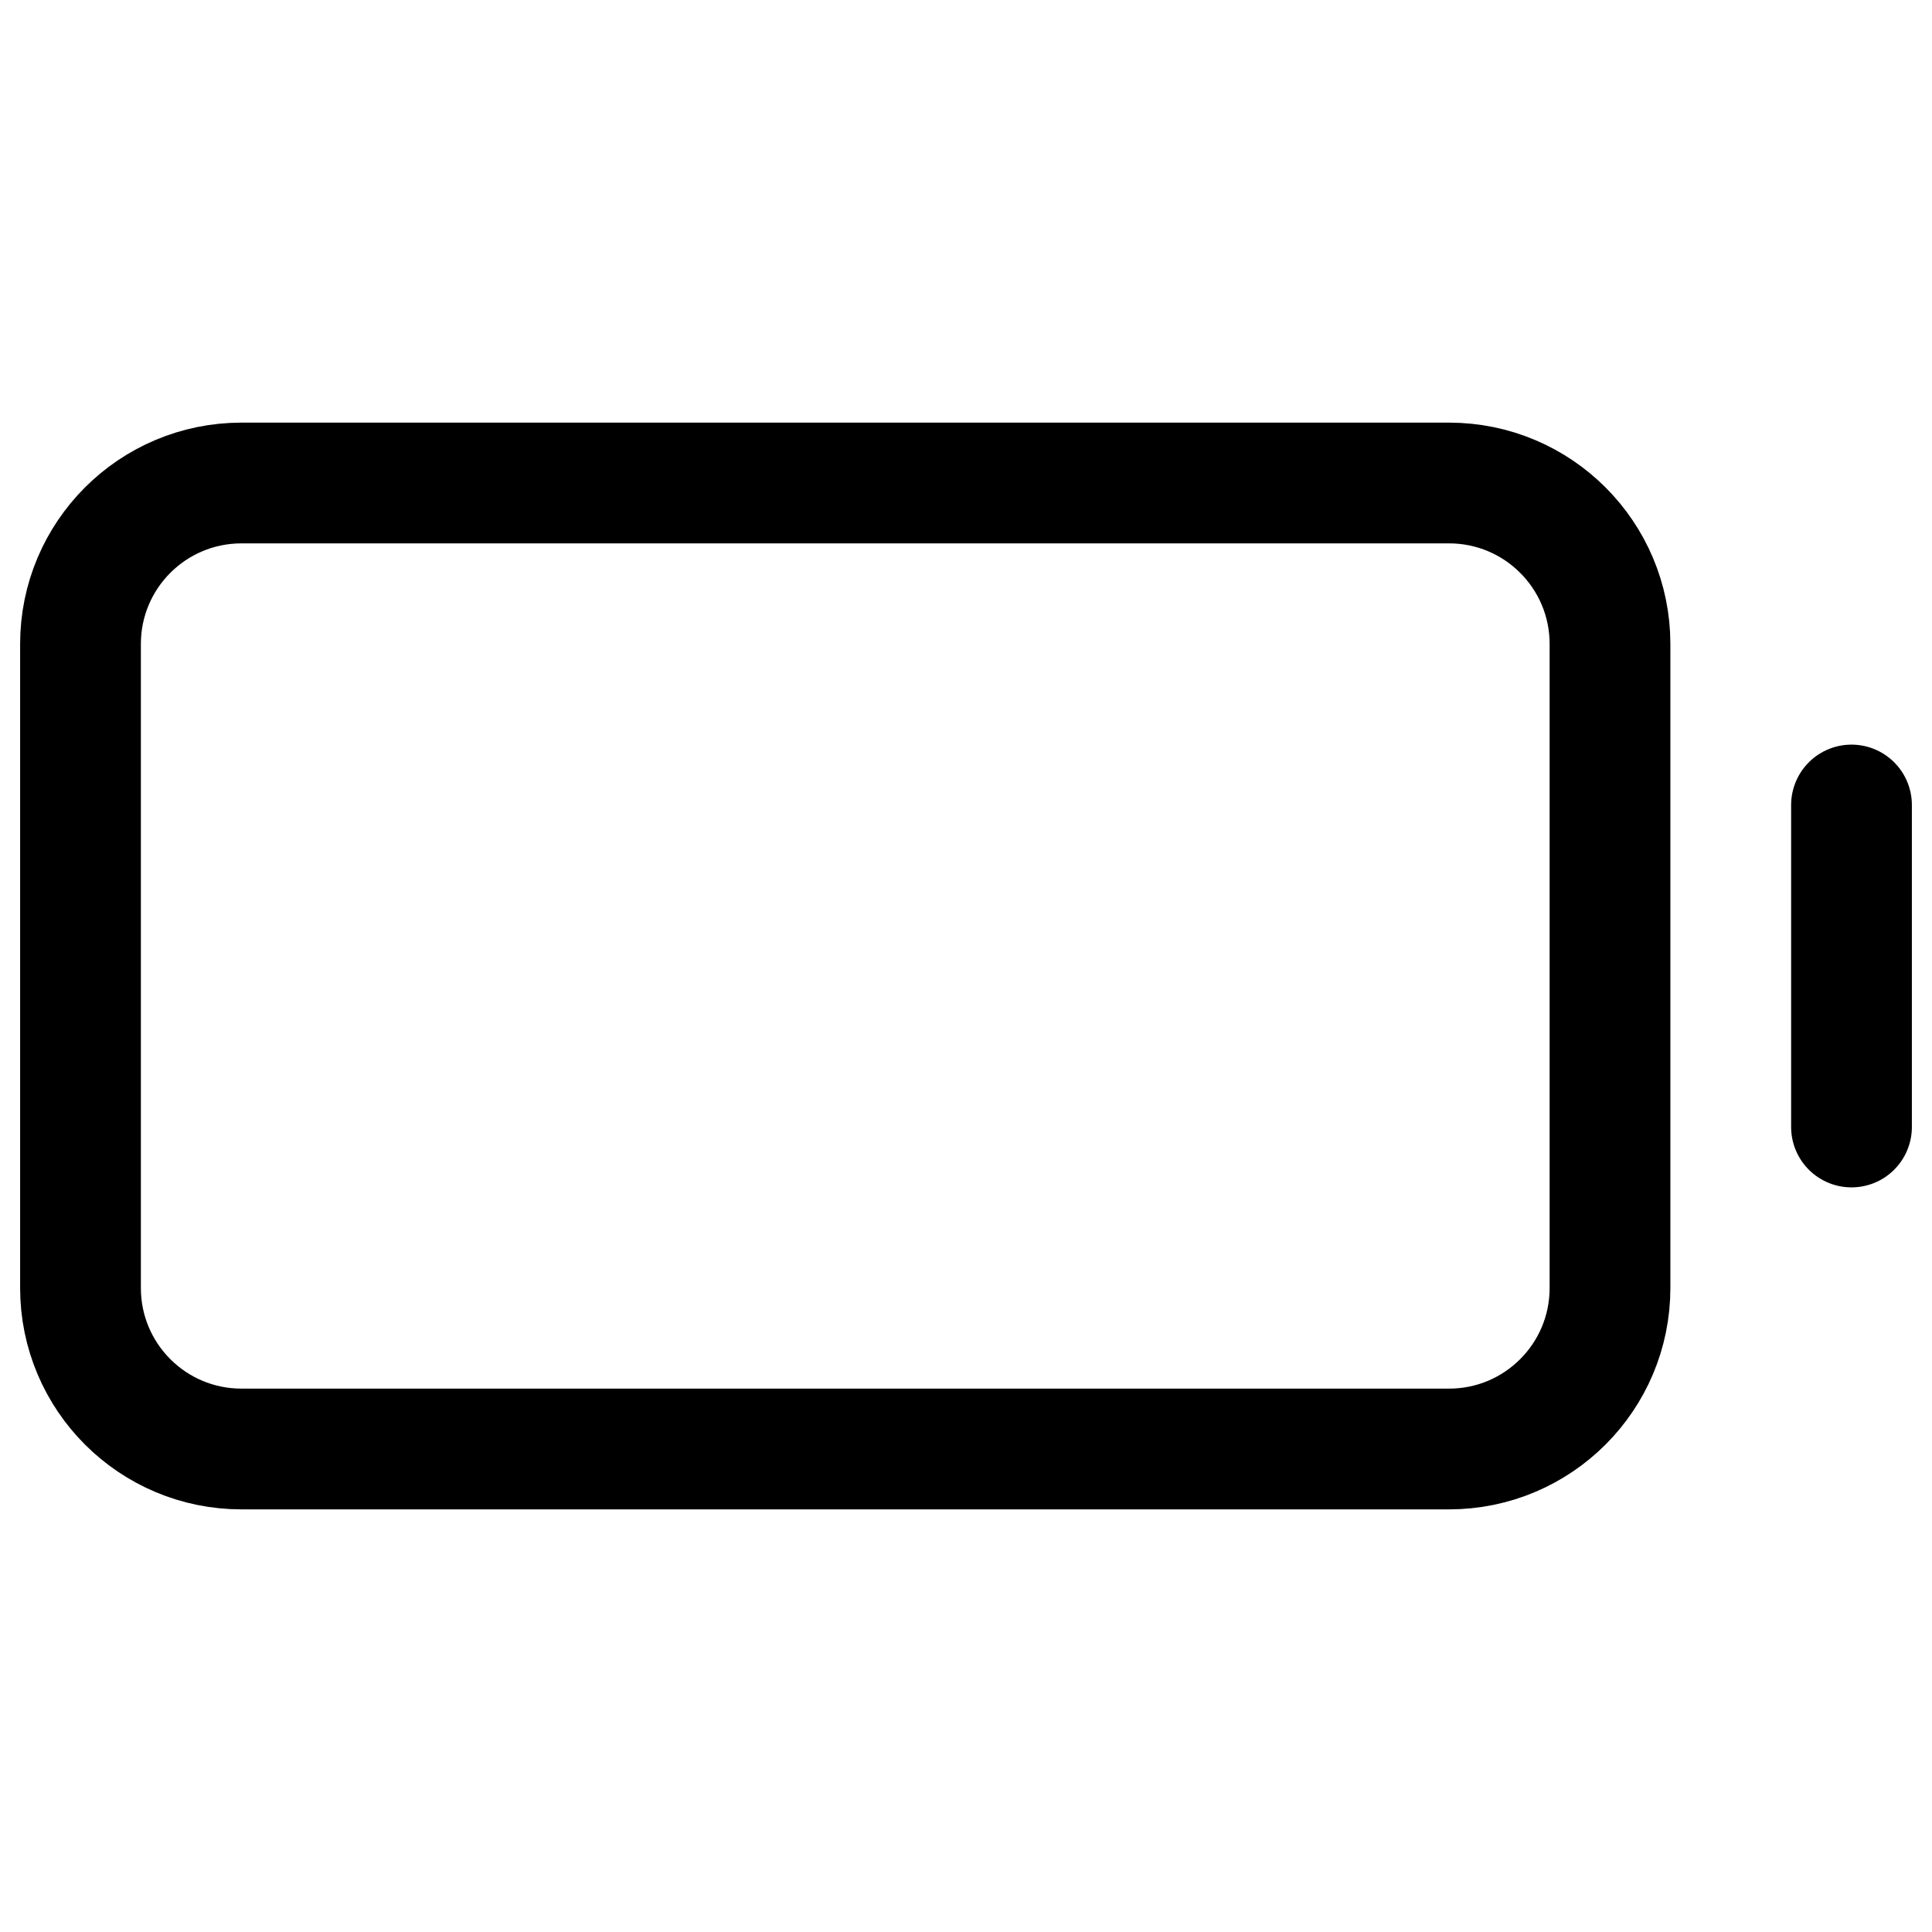
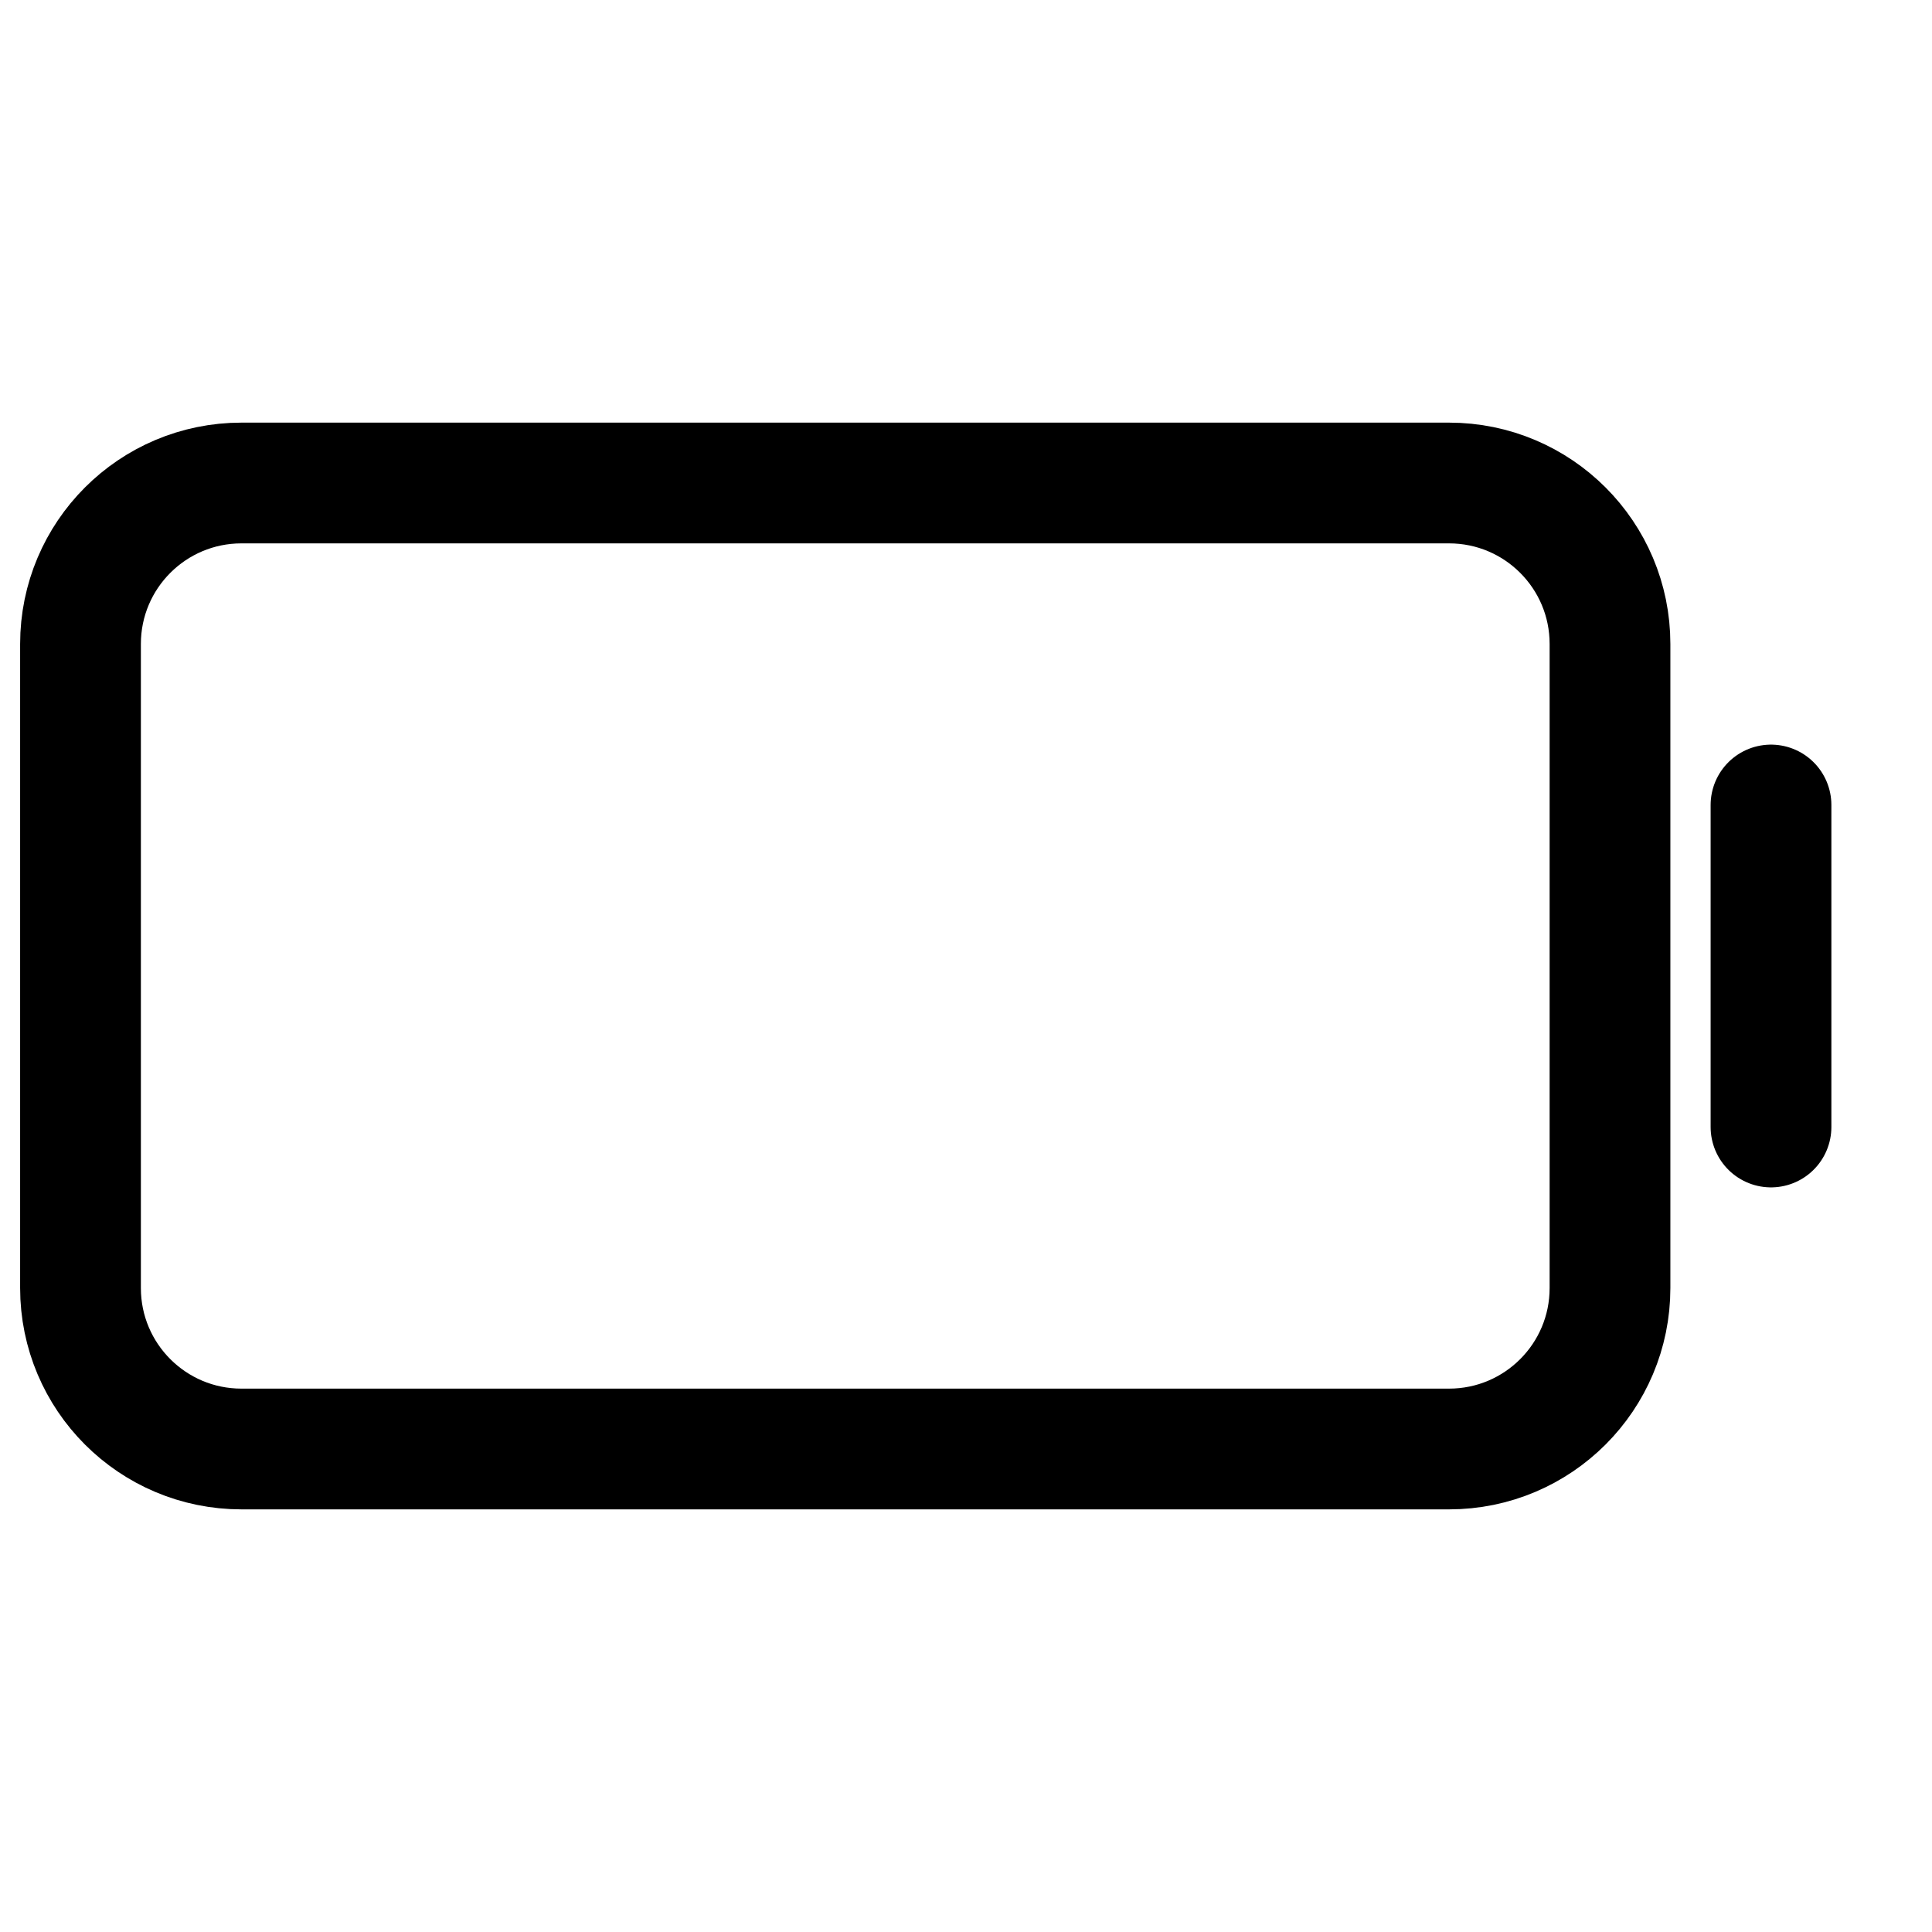
<svg xmlns="http://www.w3.org/2000/svg" width="24" height="24" viewBox="0 0 24 24" fill="none">
-   <rect width="24" height="24" fill="white" />
-   <path d="M23 10V14" stroke="black" stroke-width="1.5" stroke-linecap="round" stroke-linejoin="round" />
-   <path d="M1 16V8C1 6.895 1.895 6 3 6H18C19.105 6 20 6.895 20 8V16C20 17.105 19.105 18 18 18H3C1.895 18 1 17.105 1 16Z" stroke="black" stroke-width="1.5" />
+   <g clip-path="url(#clip0_1_6563)">
+     <path d="M24 0H0V24H24V0Z" fill="white" />
+     <path d="M22 10V14" stroke="black" stroke-width="1.5" stroke-linecap="round" stroke-linejoin="round" />
+     <path d="M1 16V8C1 6.895 1.895 6 3 6H18C19.105 6 20 6.895 20 8V16C20 17.105 19.105 18 18 18H3C1.895 18 1 17.105 1 16Z" stroke="black" stroke-width="1.5" />
+   </g>
+   <defs>
+     <clipPath id="clip0_1_6563">
+       <rect width="24" height="24" fill="white" />
+     </clipPath>
+   </defs>
</svg>
